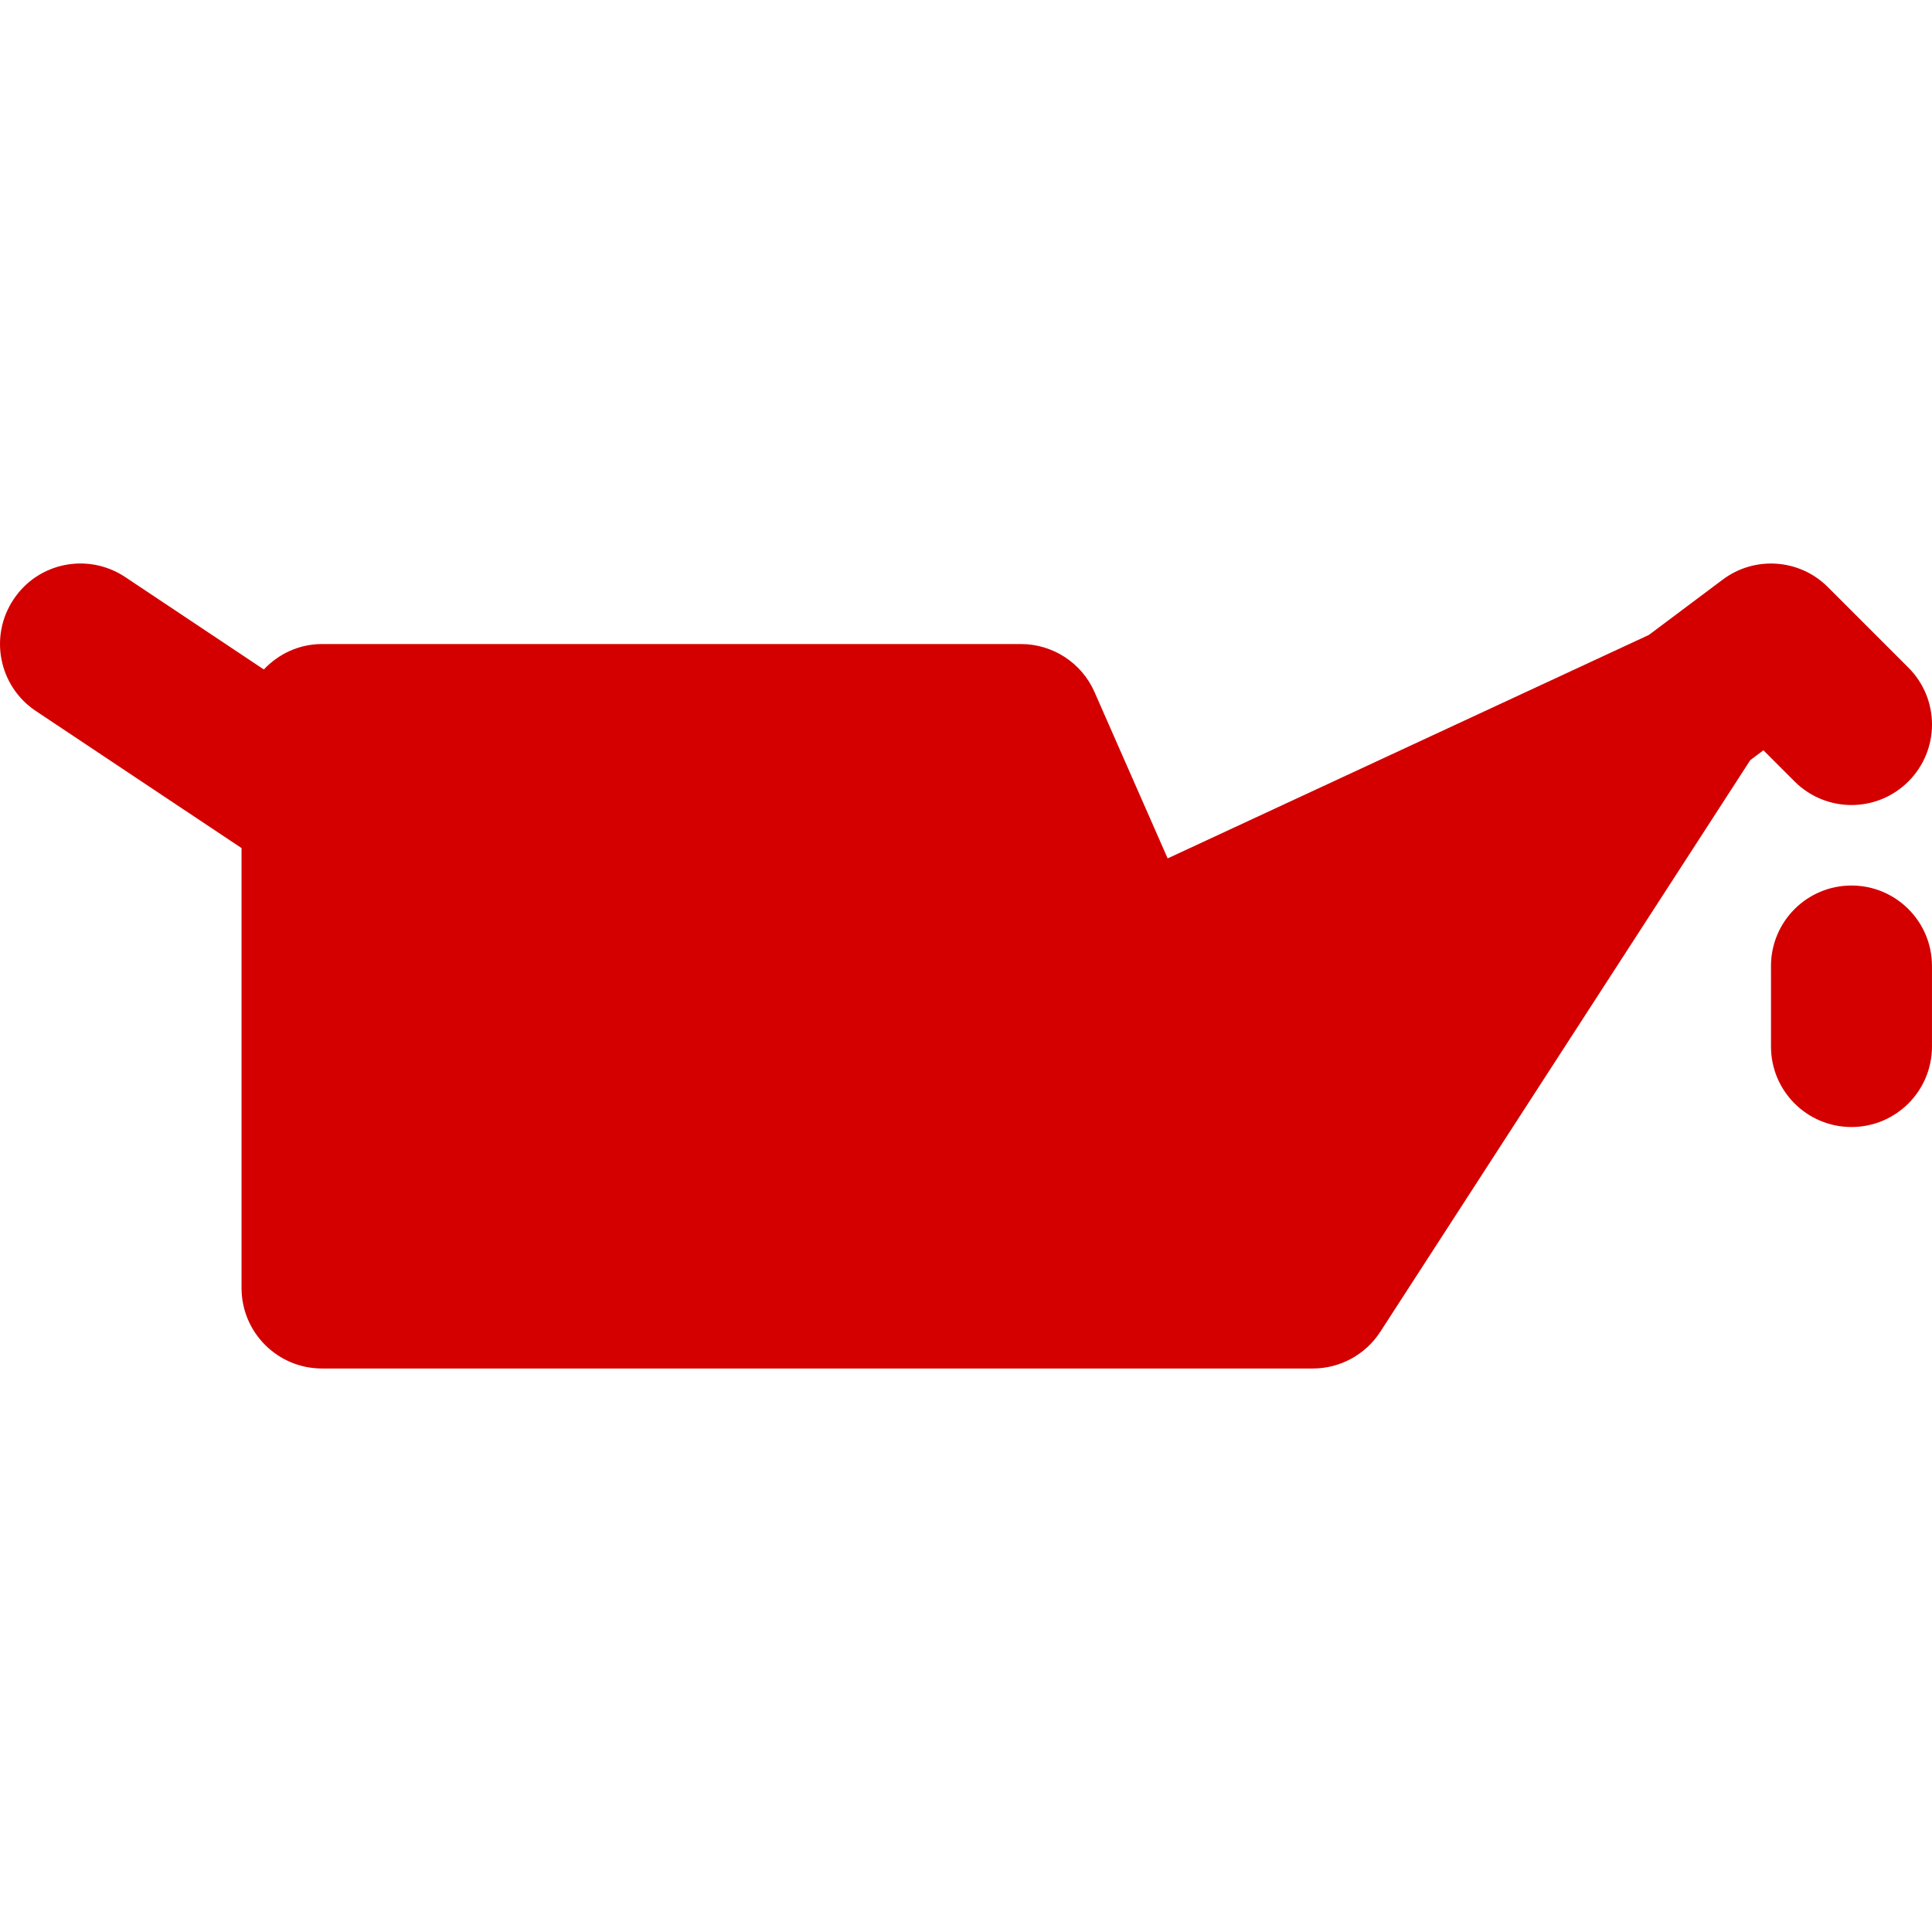
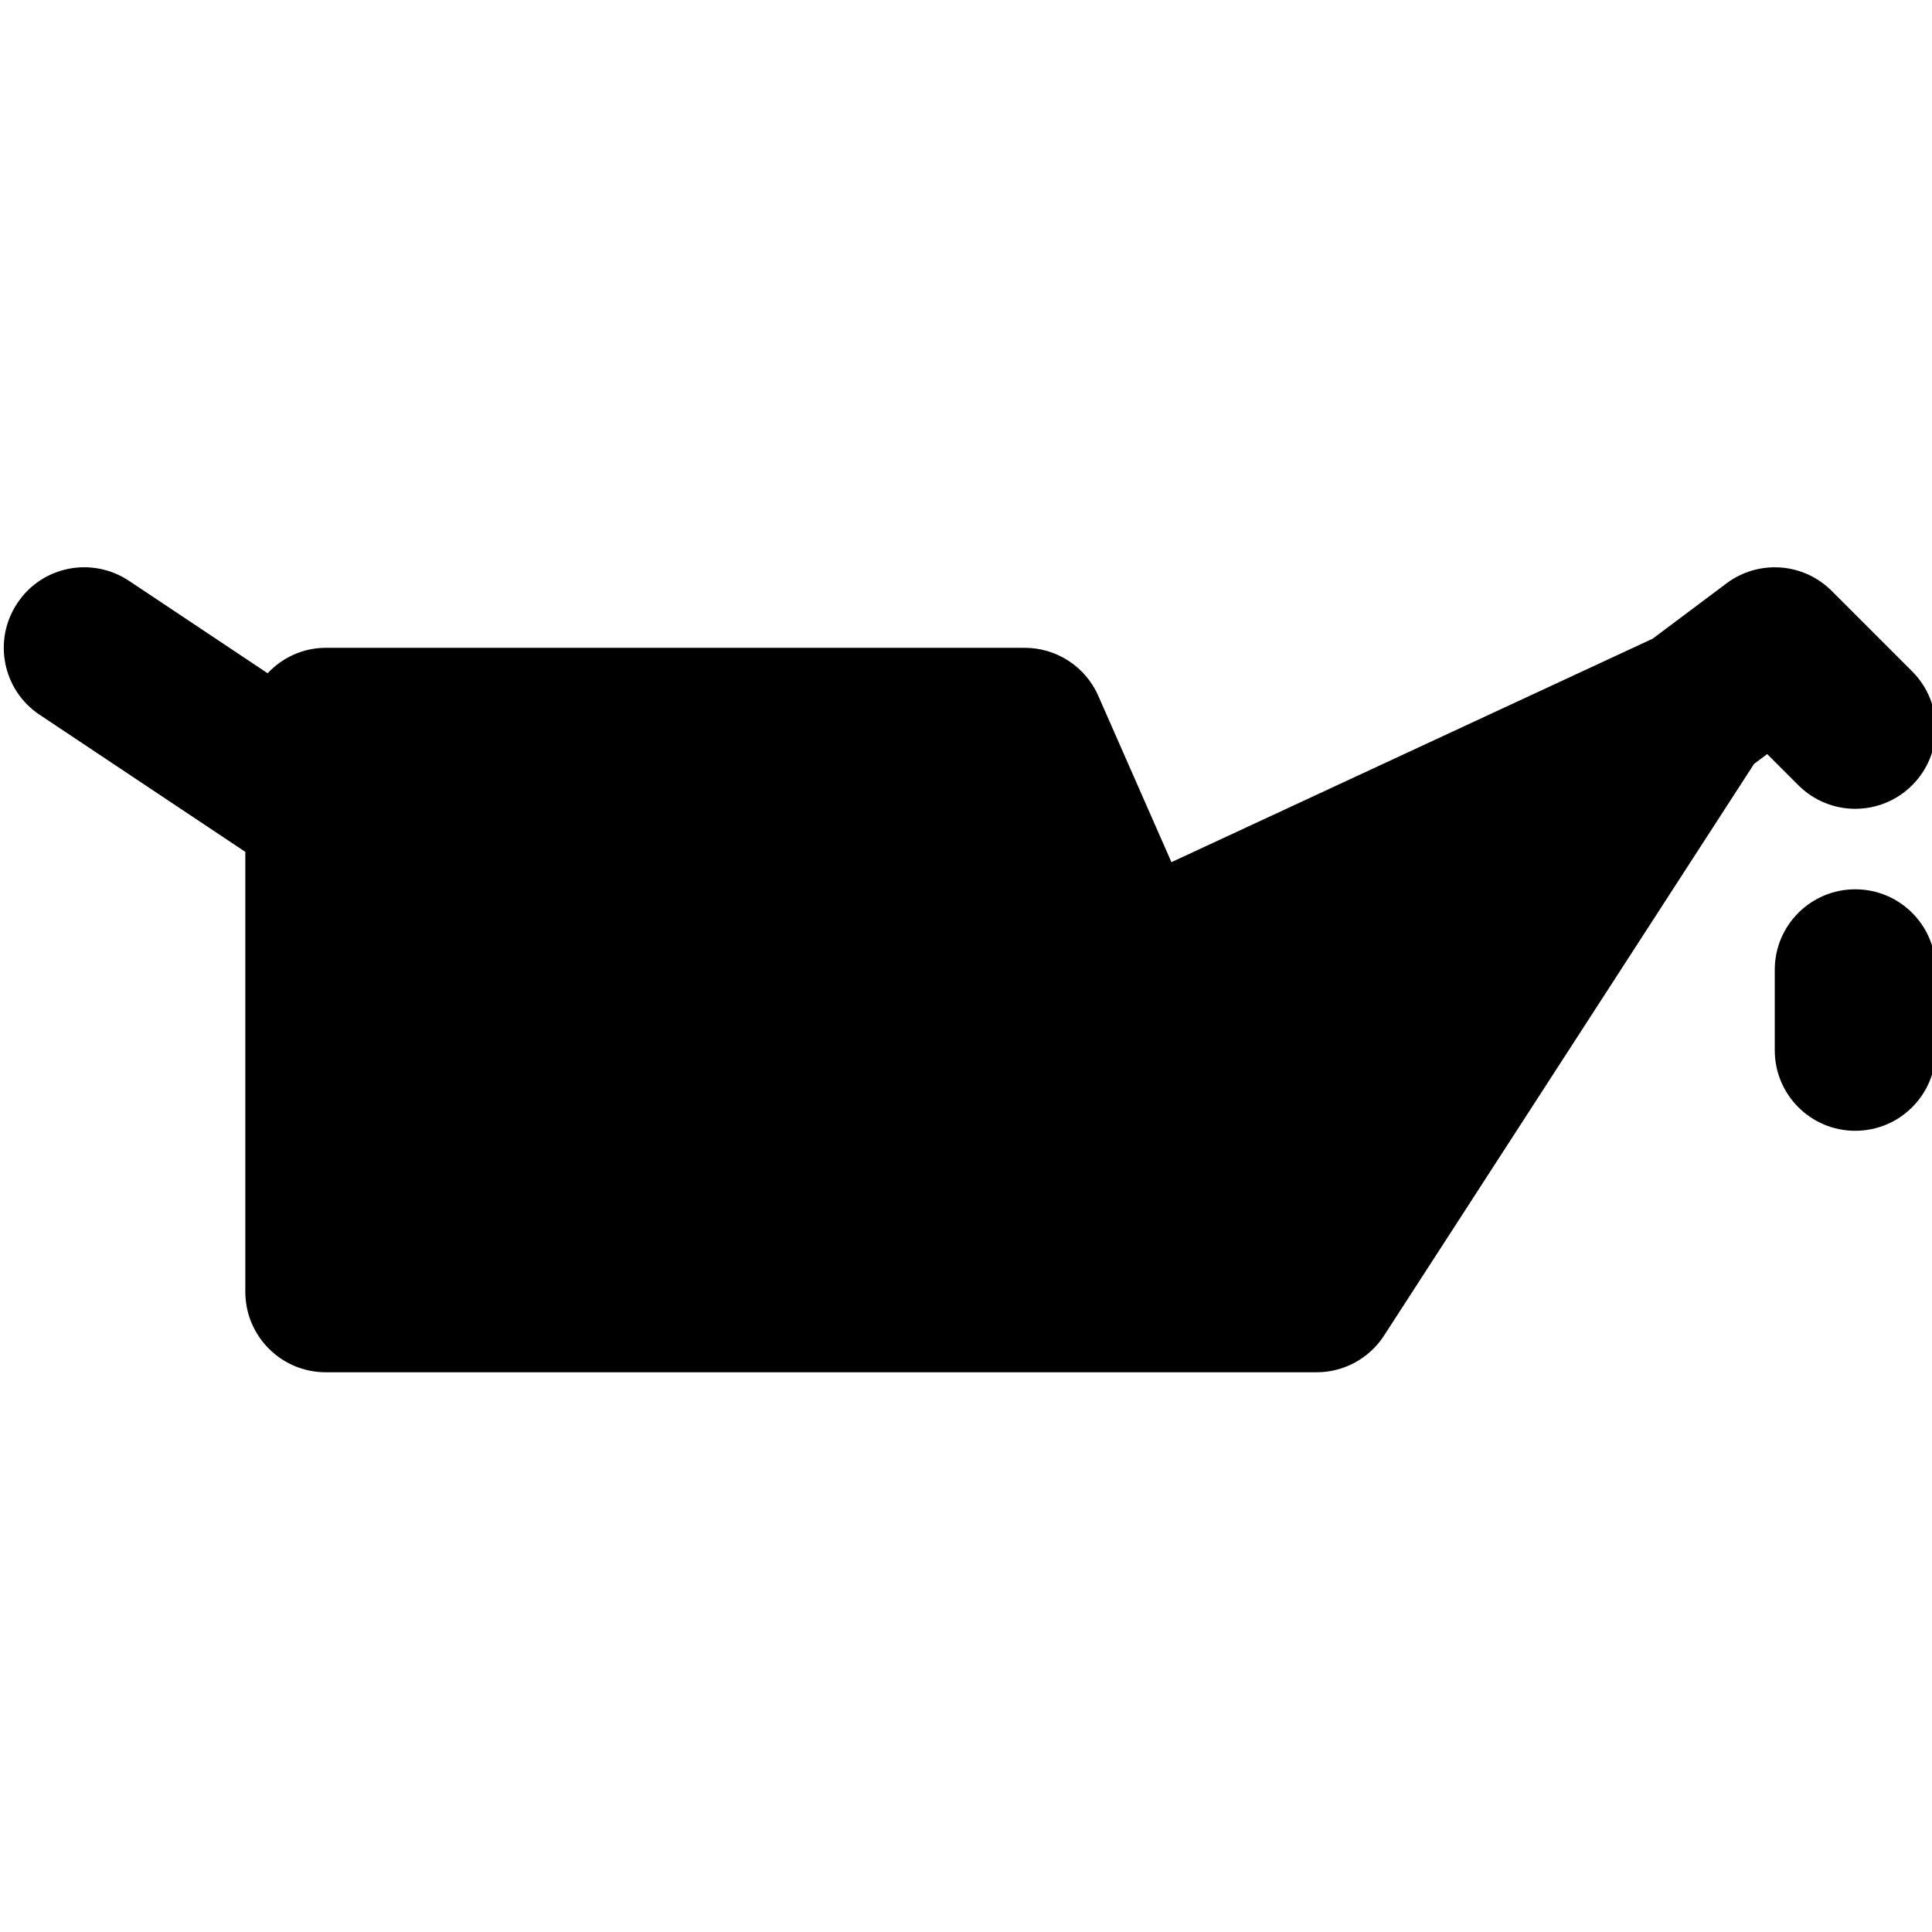
- <svg xmlns="http://www.w3.org/2000/svg" fill="#000000" height="800px" width="800px" version="1.1" id="Layer_1" viewBox="0 0 512.018 512.018" xml:space="preserve">
+ <svg xmlns="http://www.w3.org/2000/svg" fill="#000000" height="800" width="800" version="1.1" id="Layer_1" viewBox="0 0 512.018 512.018" xml:space="preserve">
  <defs id="defs4" />
-   <g transform="translate(-1 -1)" id="g4" style="fill:#d40000">
-     <g id="g3" style="fill:#d40000">
-       <g id="g2" style="fill:#d40000">
-         <path d="M491.679,214.348c5.461,0,10.923-2.091,15.083-6.251c8.341-8.341,8.341-21.824,0-30.165l-21.333-21.333     c-7.509-7.531-19.413-8.341-27.883-1.984l-19.563,14.656l-127.531,59.221l-19.371-44.053     c-3.392-7.765-11.072-12.757-19.52-12.757H86.346c-6.101,0-11.541,2.624-15.424,6.741l-36.736-24.491     c-9.856-6.549-23.083-3.904-29.589,5.909c-6.549,9.813-3.904,23.061,5.909,29.589l54.507,36.331v116.587     c0,11.776,9.536,21.333,21.333,21.333h262.571c7.232,0,13.973-3.669,17.899-9.749l98.048-151.488l3.477-2.603l8.256,8.256     C480.756,212.258,486.218,214.348,491.679,214.348z" id="path1" style="fill:#d40000" />
-         <path d="M491.679,235.682c-11.797,0-21.333,9.557-21.333,21.333v21.333c0,11.776,9.536,21.333,21.333,21.333     s21.333-9.557,21.333-21.333v-21.333C513.012,245.239,503.476,235.682,491.679,235.682z" id="path2" style="fill:#d40000" />
-       </g>
-     </g>
-   </g>
+   <path d="m 491.679,214.348 c 5.461,0 10.923,-2.091 15.083,-6.251 8.341,-8.341 8.341,-21.824 0,-30.165 l -21.333,-21.333 c -7.509,-7.531 -19.413,-8.341 -27.883,-1.984 l -19.563,14.656 -127.531,59.221 -19.371,-44.053 c -3.392,-7.765 -11.072,-12.757 -19.52,-12.757 H 86.346 c -6.101,0 -11.541,2.624 -15.424,6.741 L 34.186,153.932 c -9.856,-6.549 -23.083,-3.904 -29.589,5.909 -6.549,9.813 -3.904,23.061 5.909,29.589 l 54.507,36.331 v 116.587 c 0,11.776 9.536,21.333 21.333,21.333 h 262.571 c 7.232,0 13.973,-3.669 17.899,-9.749 l 98.048,-151.488 3.477,-2.603 8.256,8.256 c 4.159,4.161 9.621,6.251 15.082,6.251 z" id="path1" style="stroke:none;stroke-width:6.401;stroke-opacity:1" />
+   <path d="m 491.679,235.682 c -11.797,0 -21.333,9.557 -21.333,21.333 v 21.333 c 0,11.776 9.536,21.333 21.333,21.333 11.797,0 21.333,-9.557 21.333,-21.333 v -21.333 c 0,-11.776 -9.536,-21.333 -21.333,-21.333 z" id="path2" style="stroke:none;stroke-width:6.401;stroke-opacity:1" />
</svg>
